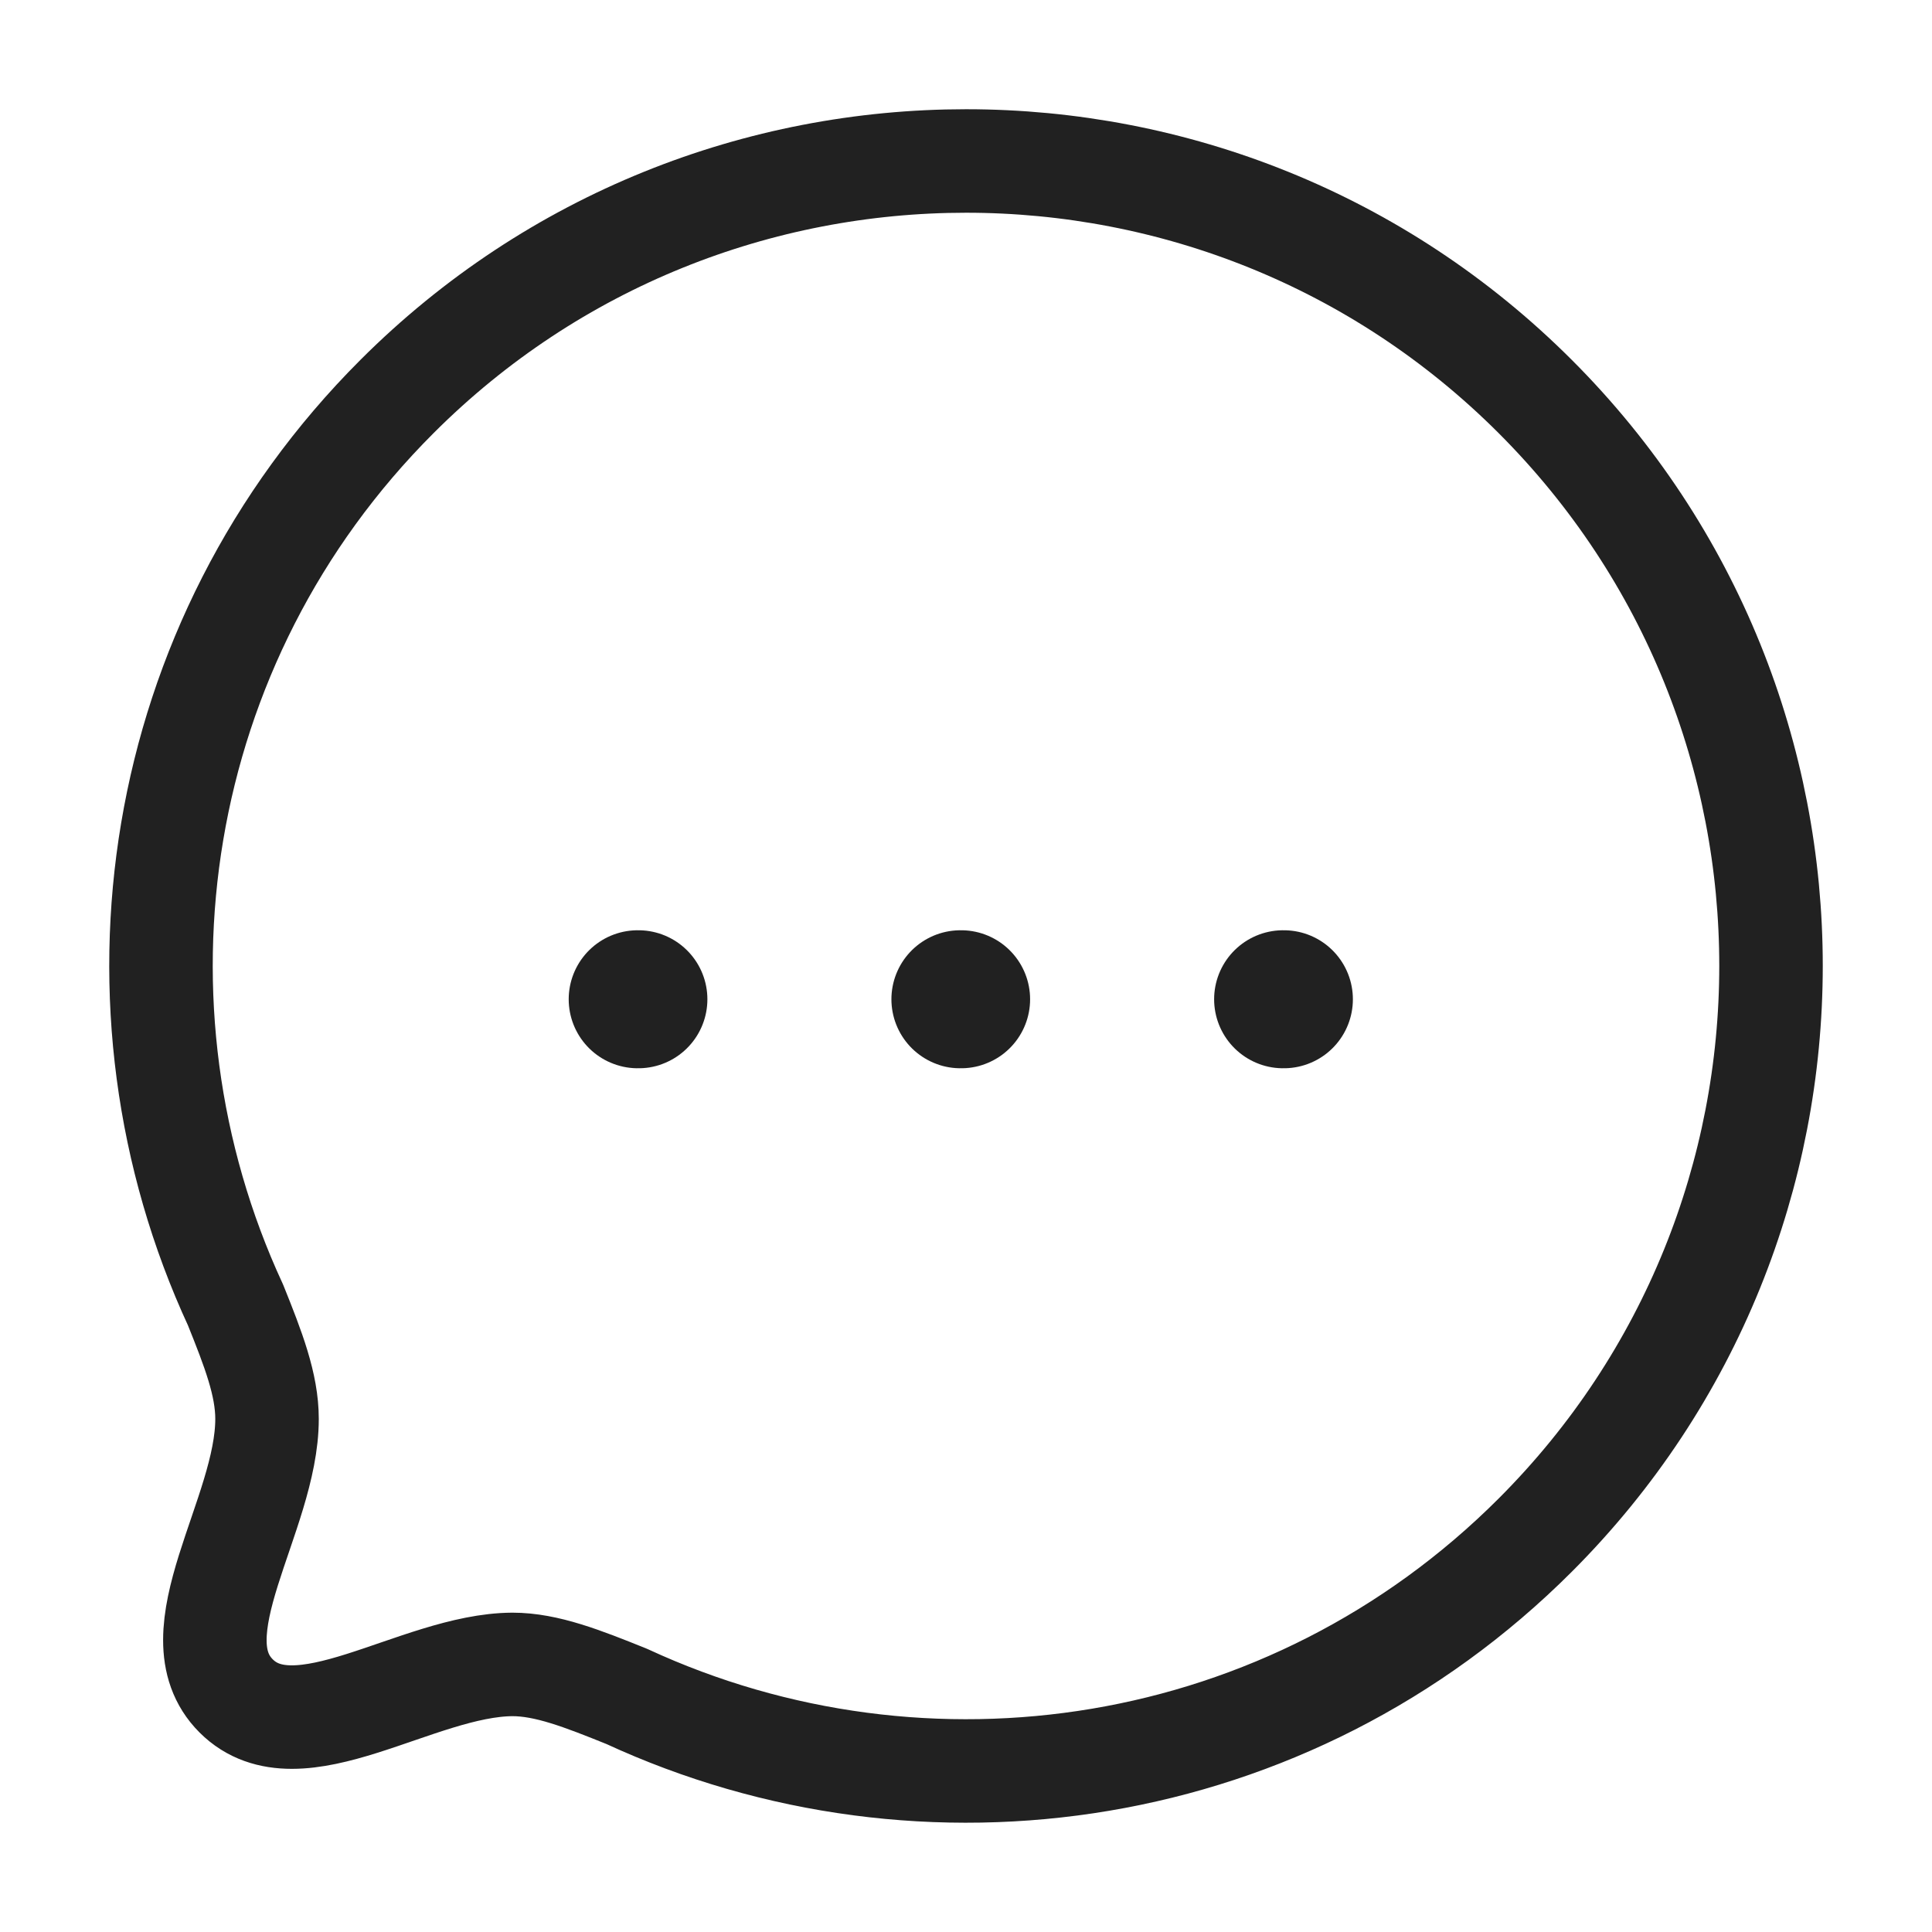
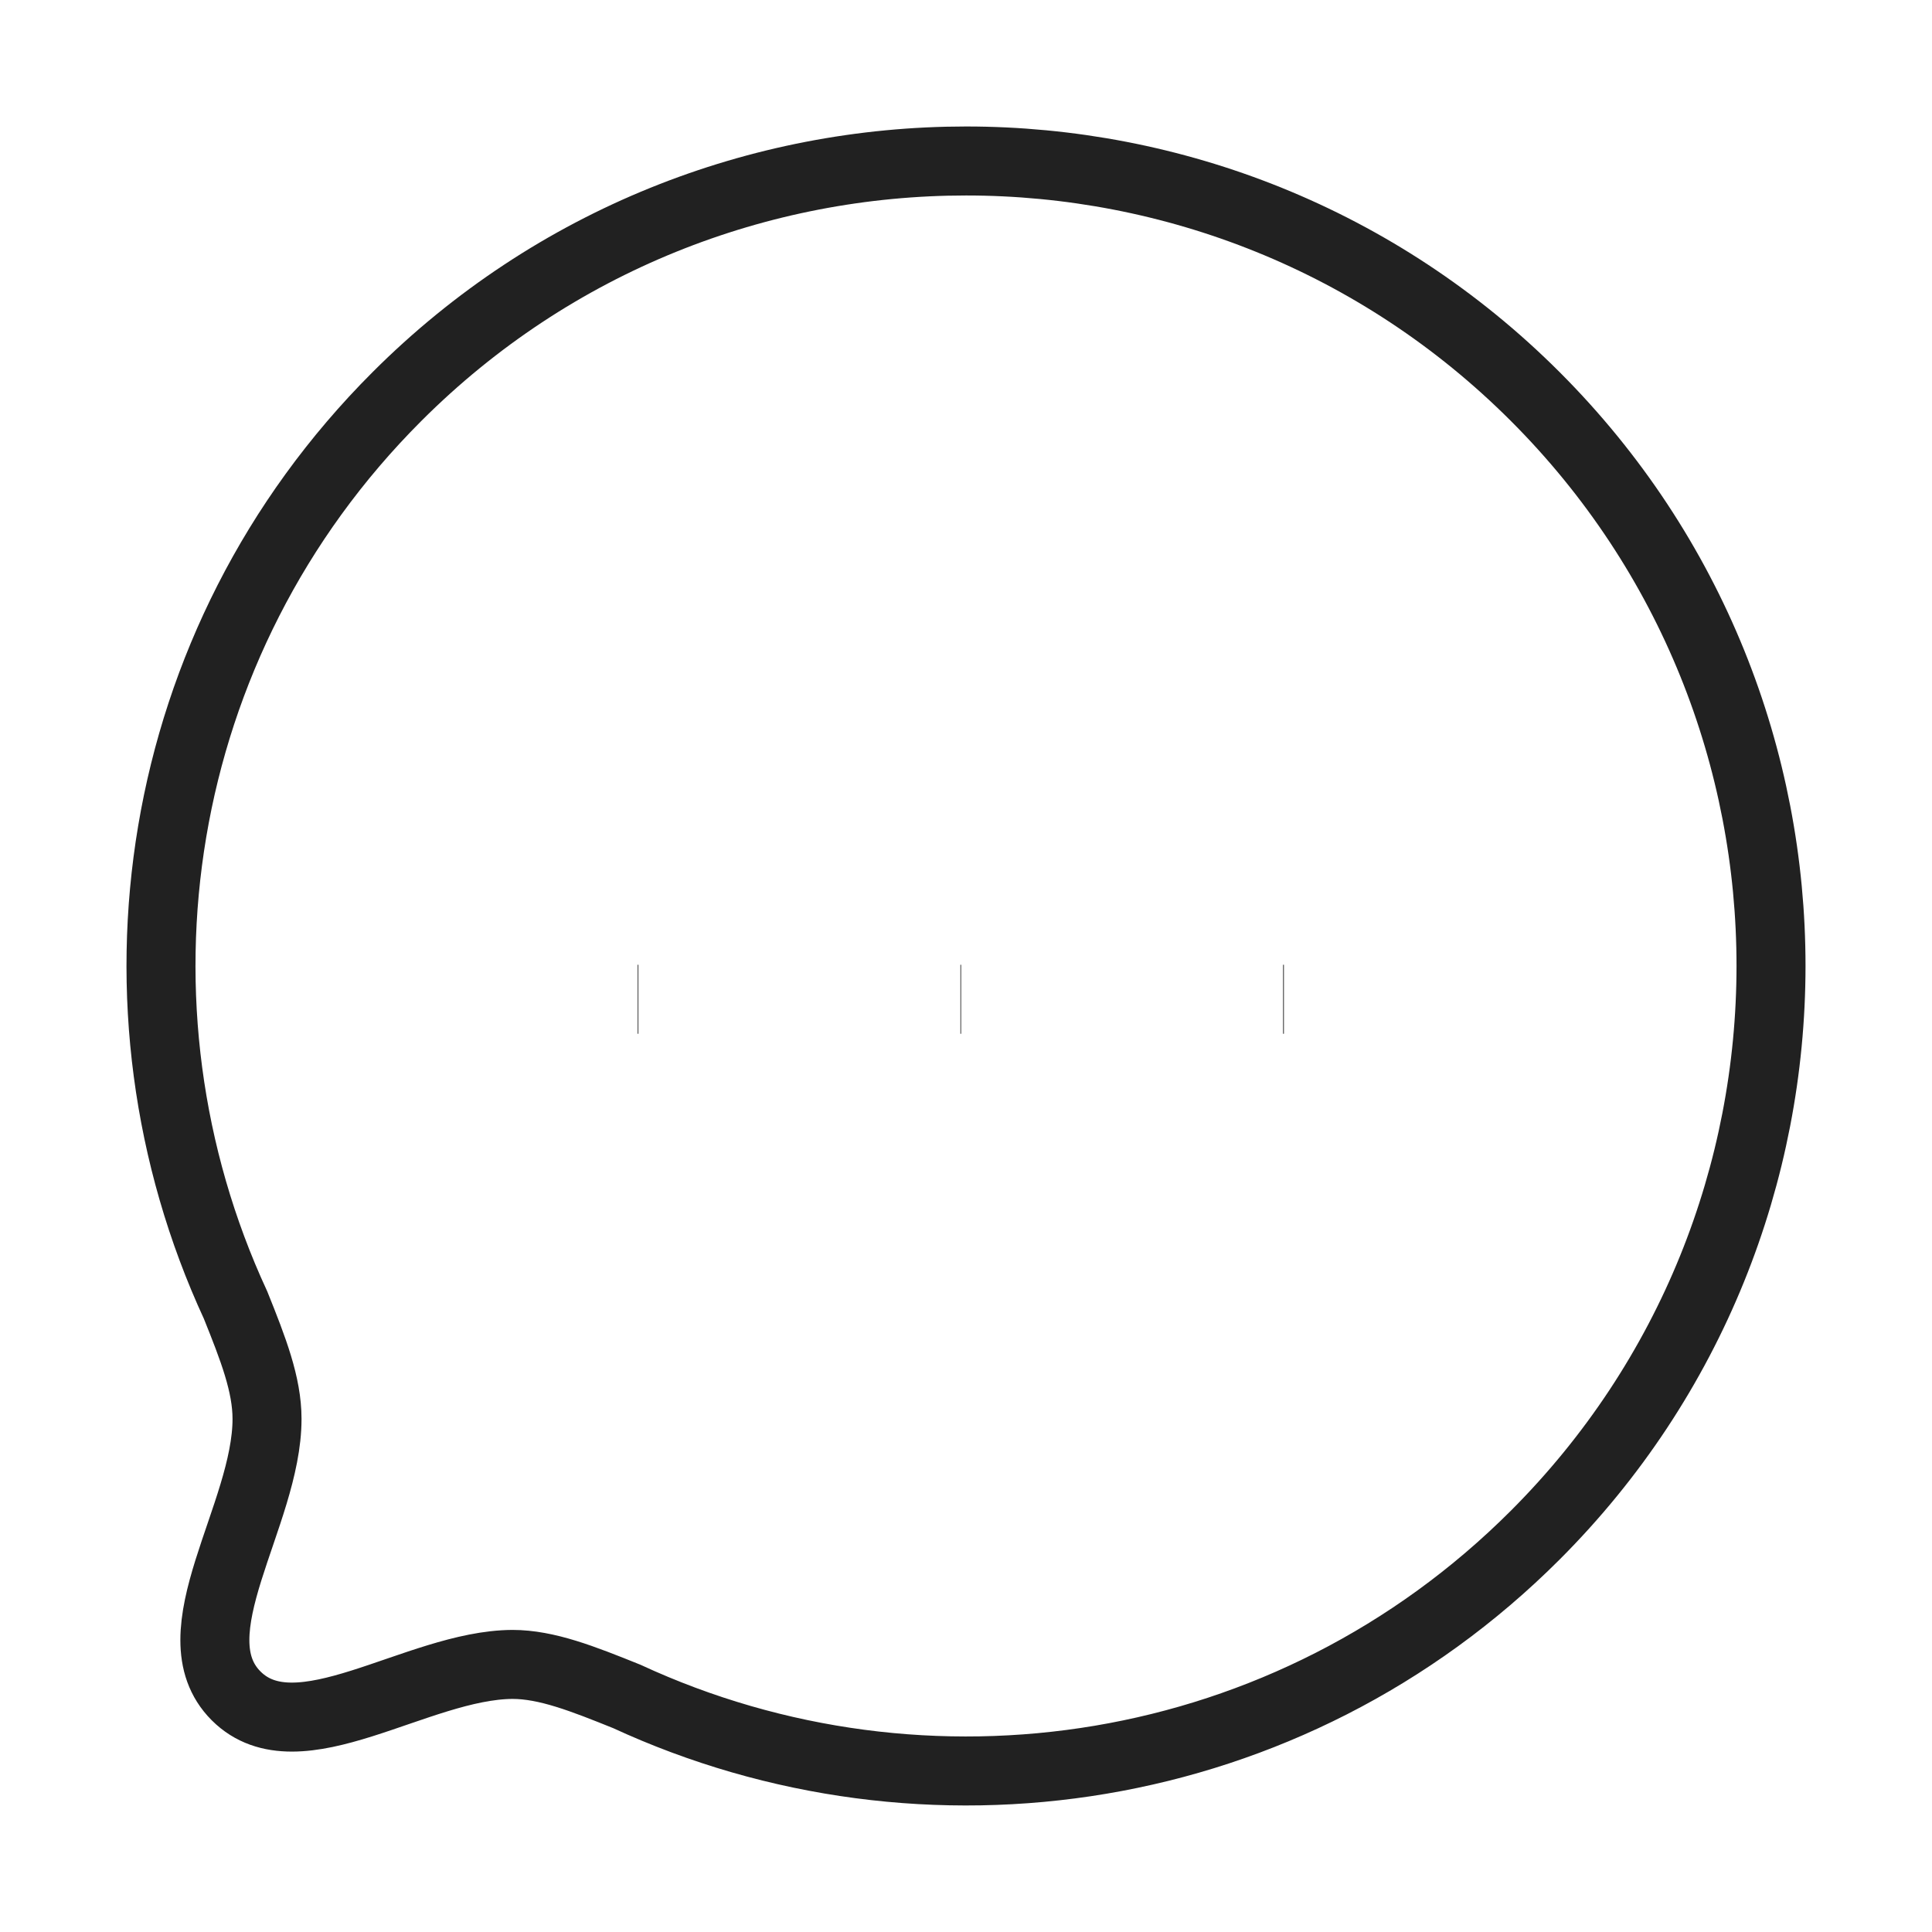
<svg xmlns="http://www.w3.org/2000/svg" width="28" height="28" viewBox="0 0 28 28" fill="none">
-   <path fill-rule="evenodd" clip-rule="evenodd" d="M22.25 22.248C18.684 25.814 13.405 26.584 9.084 24.586C8.446 24.329 7.923 24.122 7.426 24.122C6.042 24.13 4.318 25.473 3.422 24.578C2.526 23.682 3.87 21.957 3.87 20.564C3.87 20.067 3.671 19.553 3.414 18.914C1.415 14.595 2.186 9.313 5.752 5.748C10.303 1.195 17.698 1.195 22.25 5.747C26.81 10.307 26.802 17.696 22.25 22.248Z" stroke="#212121" stroke-width="1.5" stroke-linecap="round" stroke-linejoin="round" />
-   <path d="M18.596 14.482H18.607" stroke="#212121" stroke-width="2" stroke-linecap="round" stroke-linejoin="round" />
-   <path d="M13.919 14.482H13.929" stroke="#212121" stroke-width="2" stroke-linecap="round" stroke-linejoin="round" />
-   <path d="M9.242 14.482H9.252" stroke="#212121" stroke-width="2" stroke-linecap="round" stroke-linejoin="round" />
+   <path fillRule="evenodd" clipRule="evenodd" d="M22.25 22.248C18.684 25.814 13.405 26.584 9.084 24.586C8.446 24.329 7.923 24.122 7.426 24.122C6.042 24.13 4.318 25.473 3.422 24.578C2.526 23.682 3.87 21.957 3.87 20.564C3.87 20.067 3.671 19.553 3.414 18.914C1.415 14.595 2.186 9.313 5.752 5.748C10.303 1.195 17.698 1.195 22.25 5.747C26.81 10.307 26.802 17.696 22.25 22.248Z" stroke="#212121" strokeWidth="1.5" strokeLinecap="round" strokeLinejoin="round" />
+   <path d="M18.596 14.482H18.607" stroke="#212121" strokeWidth="2" strokeLinecap="round" strokeLinejoin="round" />
+   <path d="M13.919 14.482H13.929" stroke="#212121" strokeWidth="2" strokeLinecap="round" strokeLinejoin="round" />
+   <path d="M9.242 14.482H9.252" stroke="#212121" strokeWidth="2" strokeLinecap="round" strokeLinejoin="round" />
</svg>
